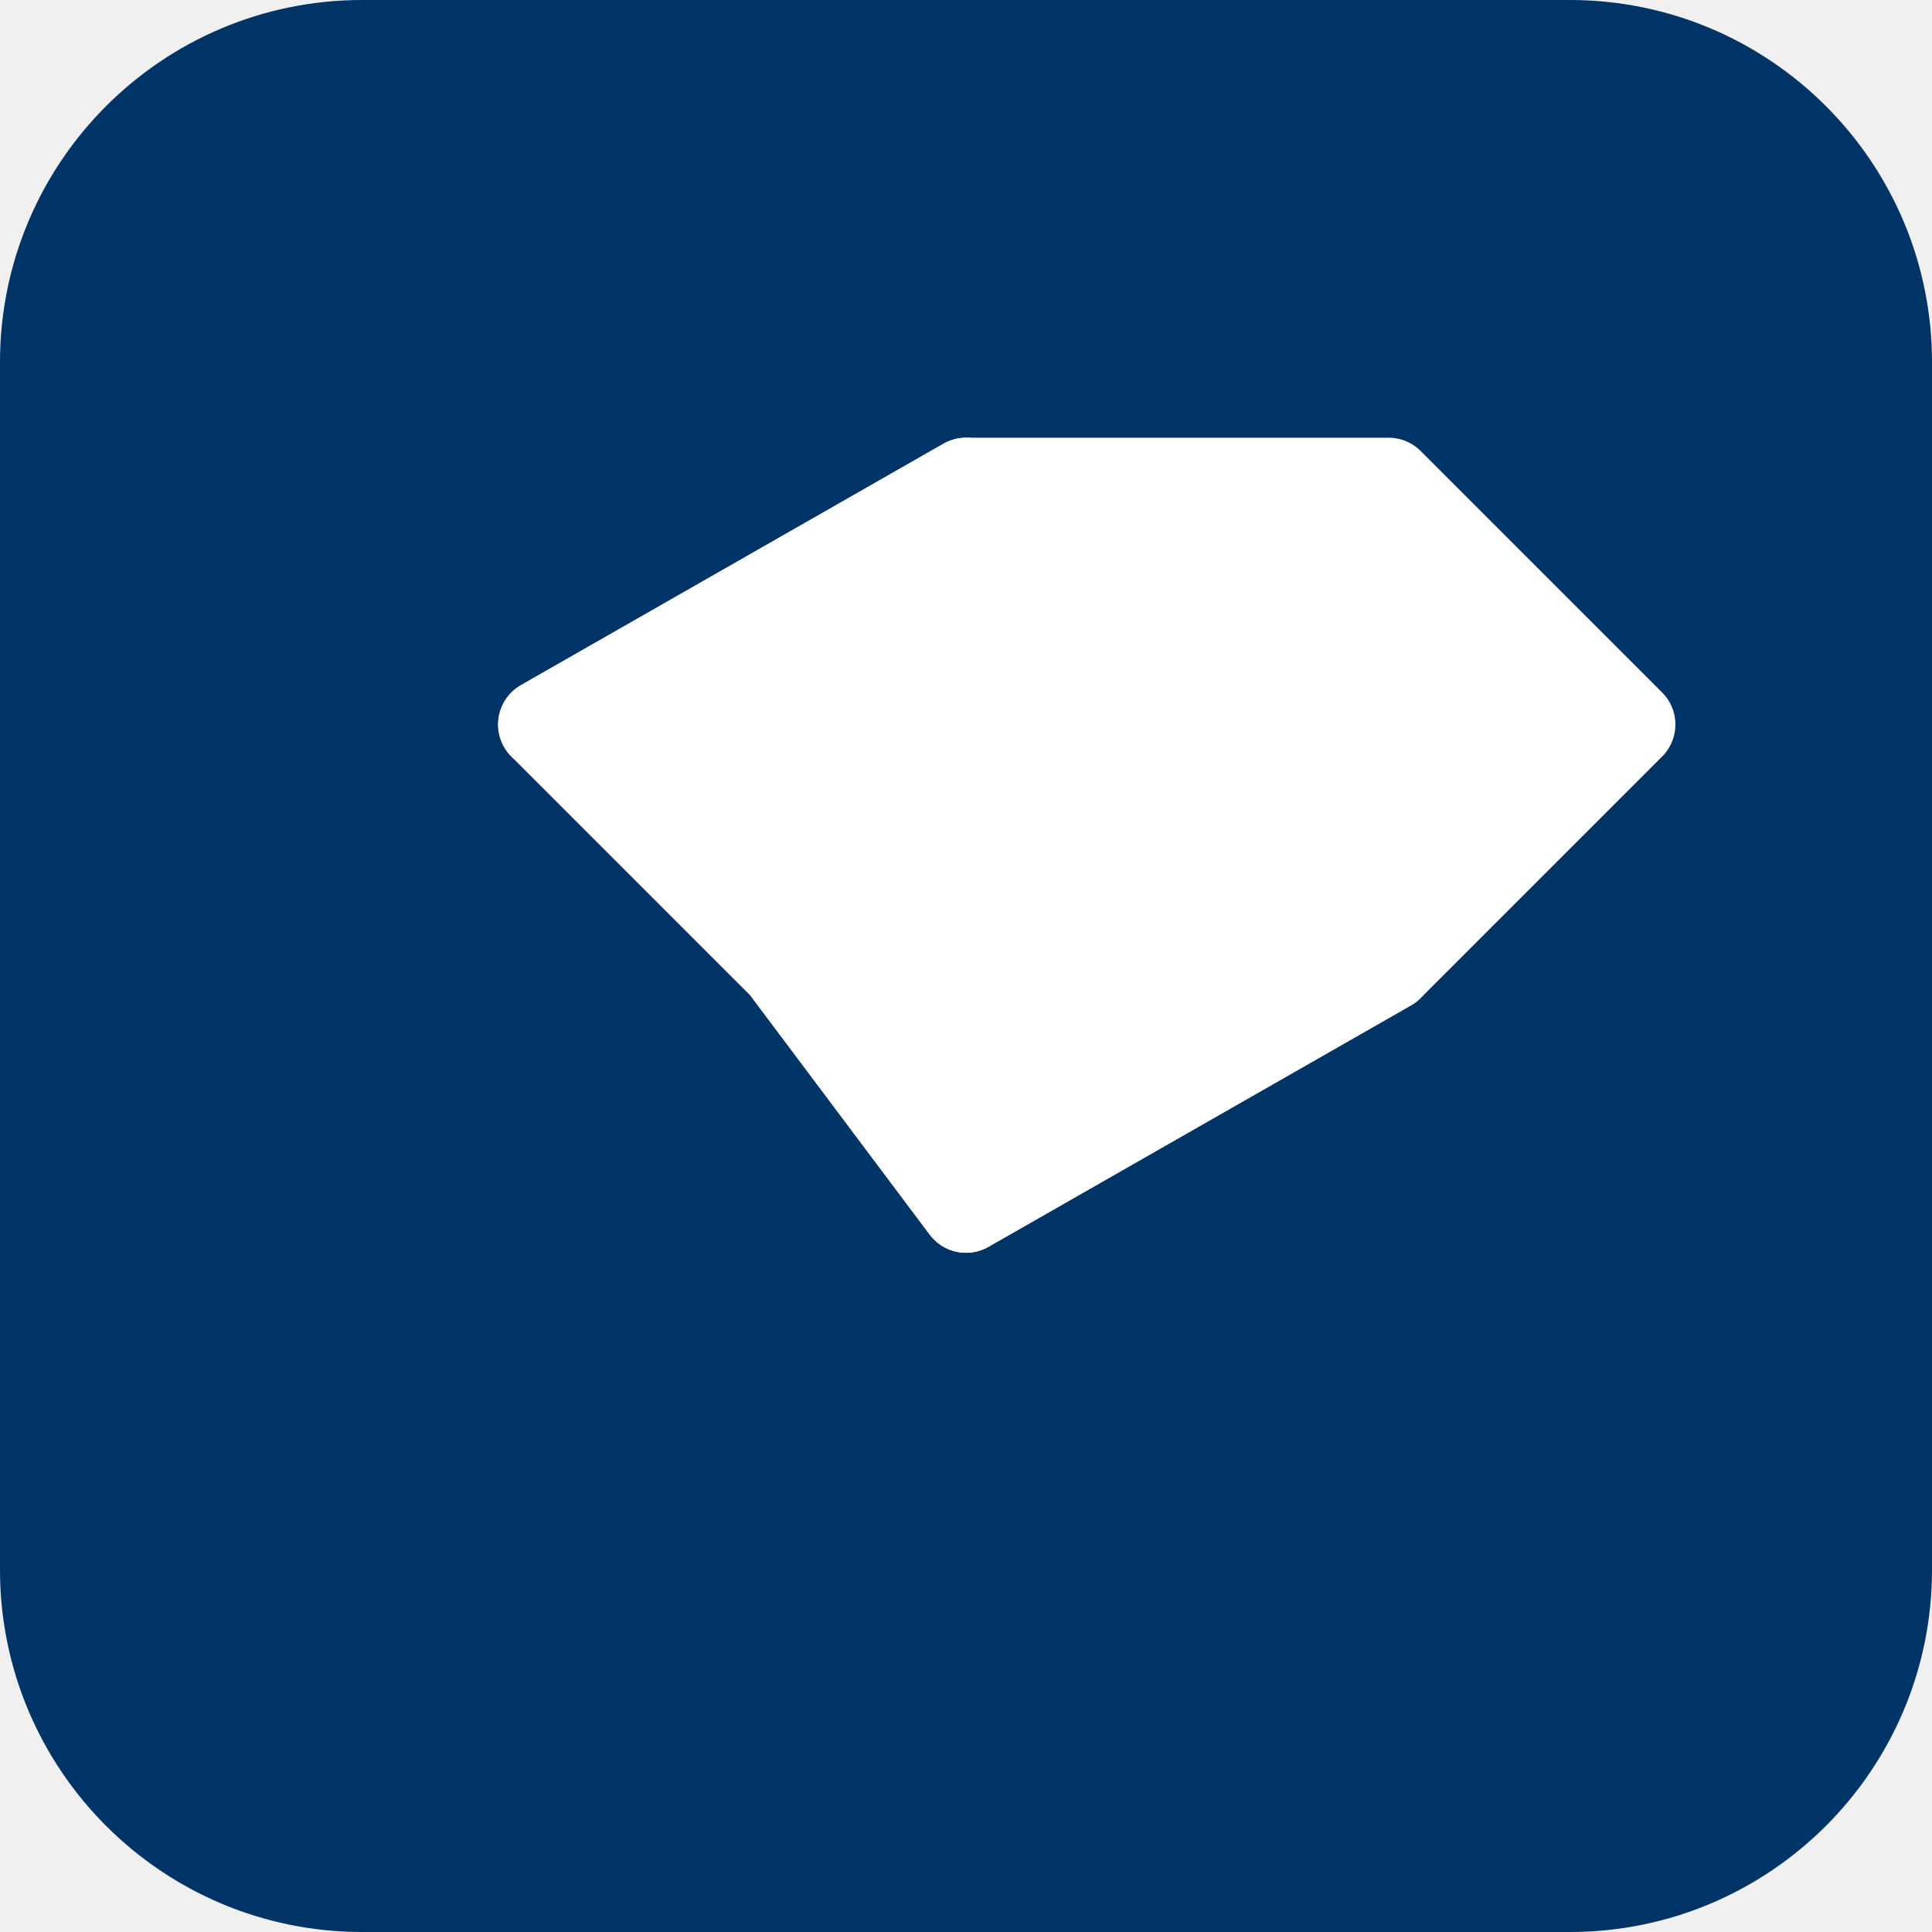
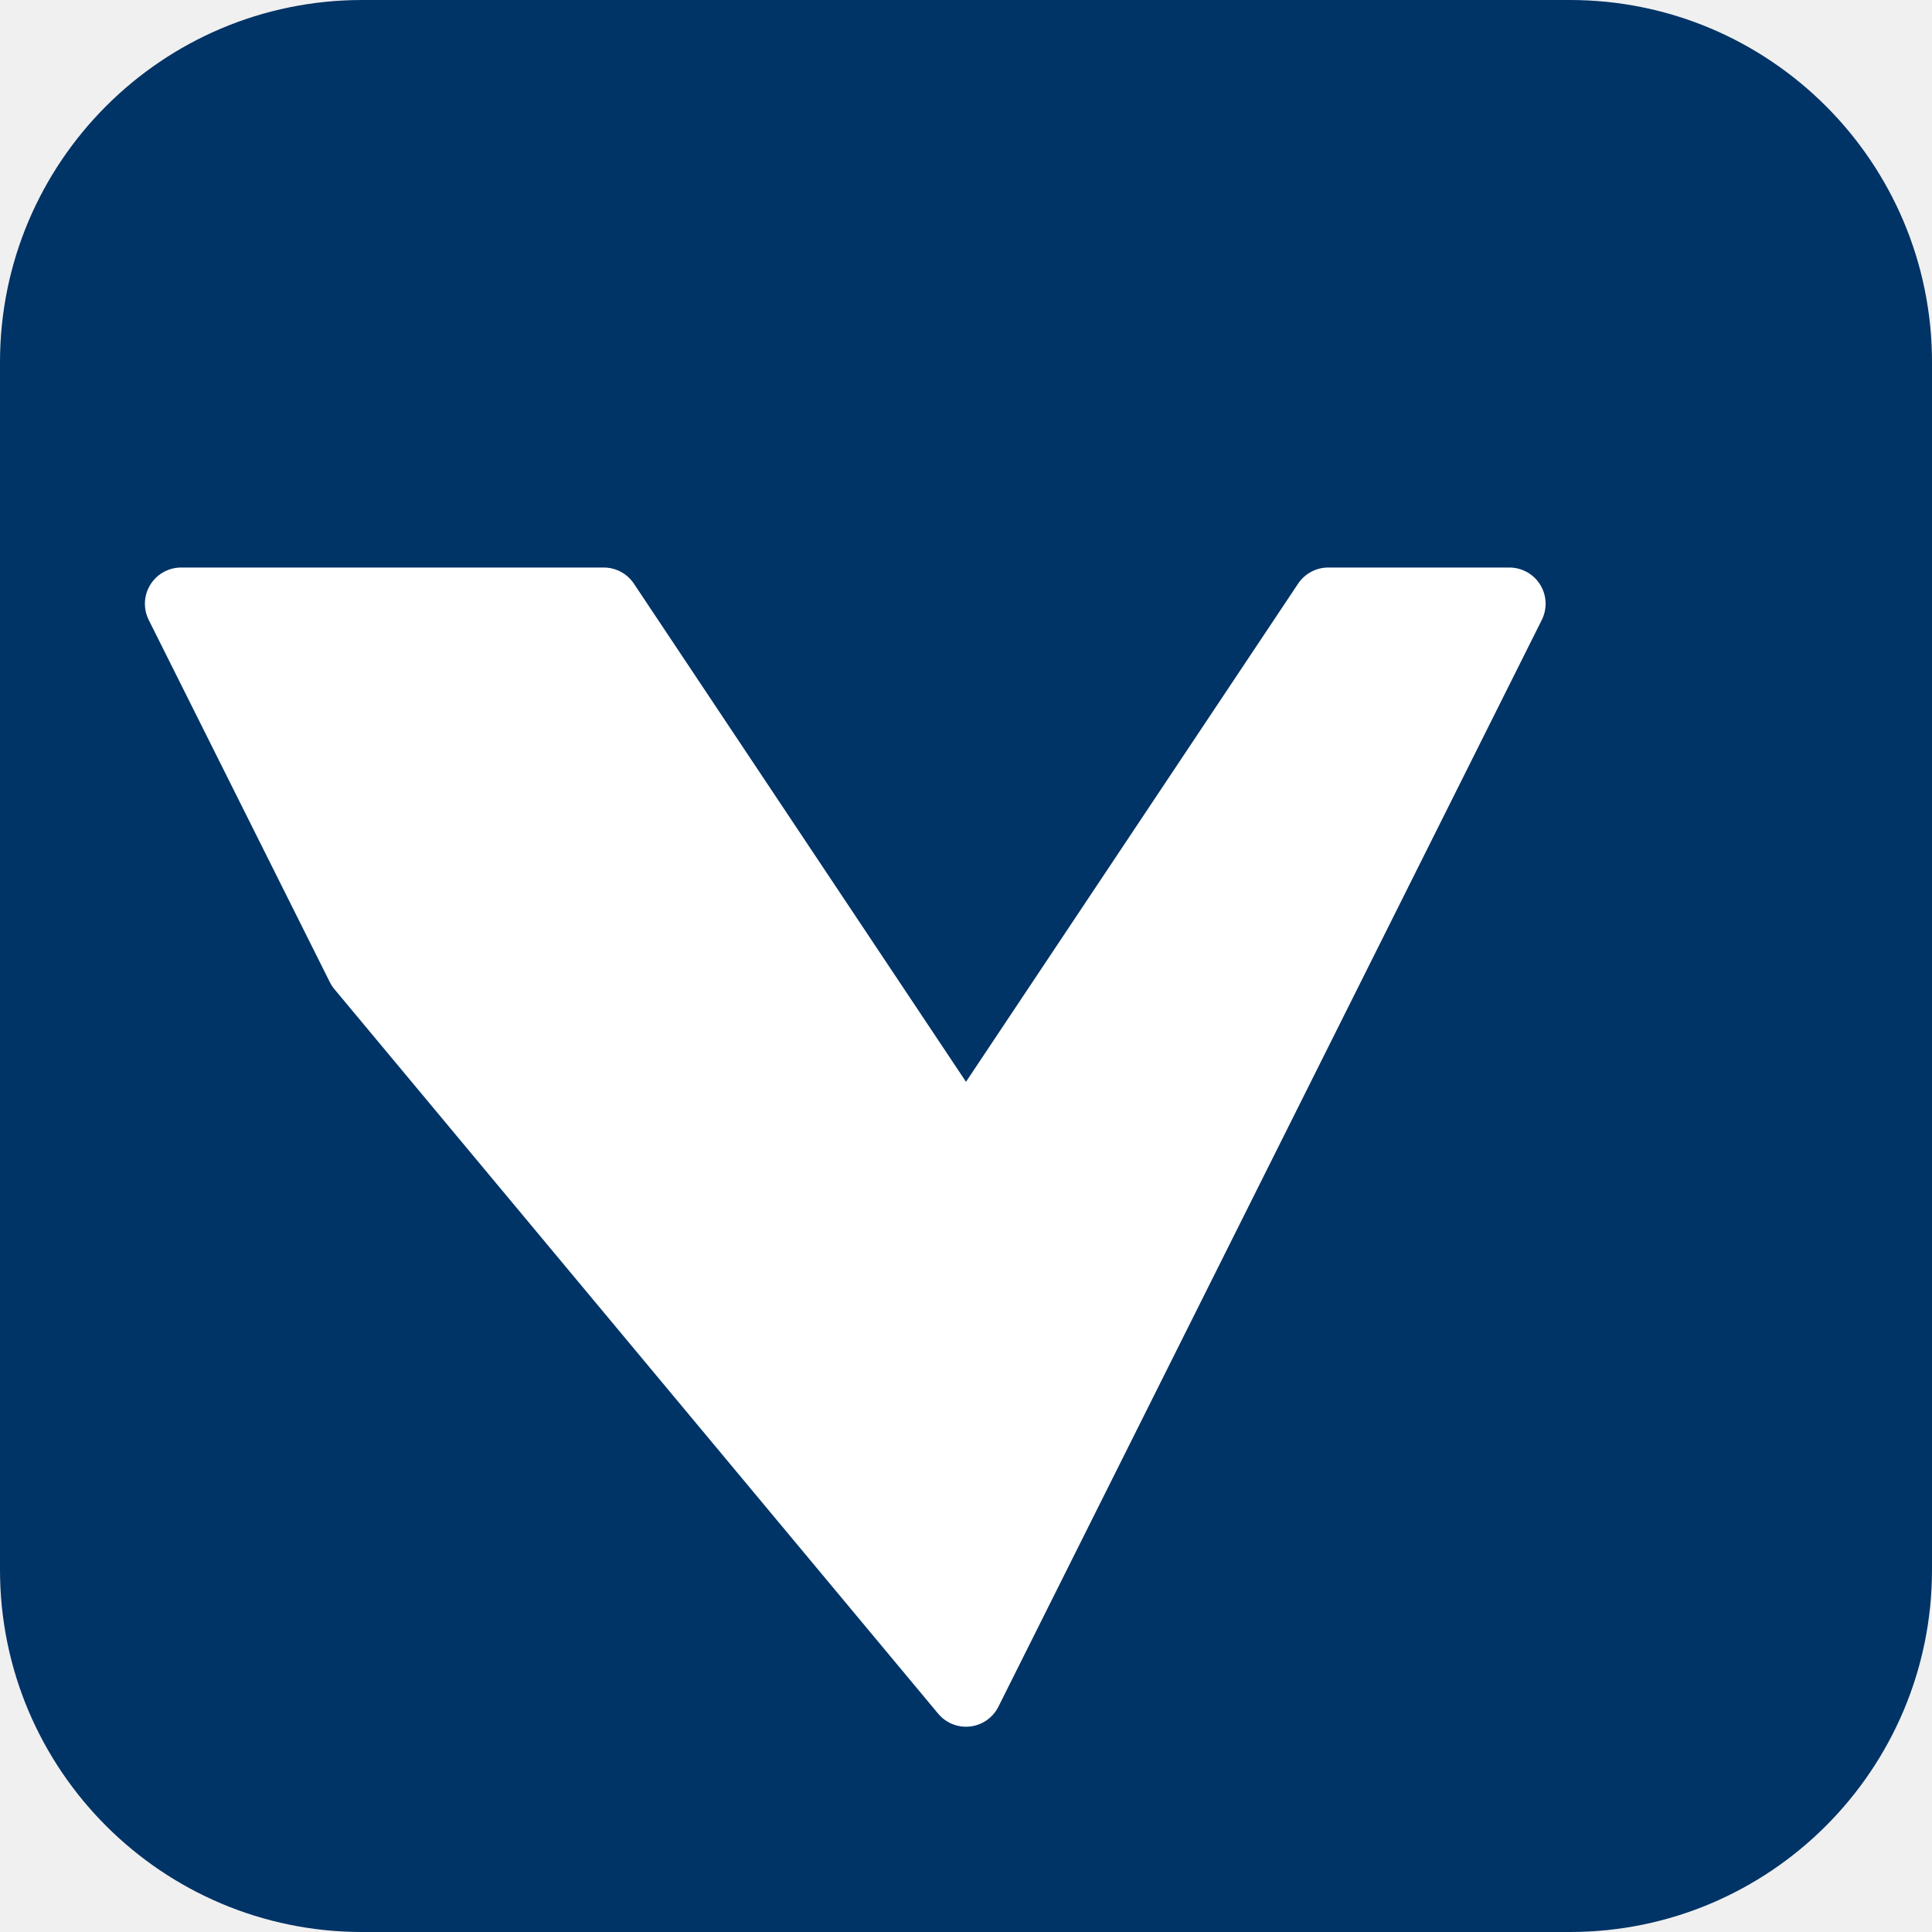
<svg xmlns="http://www.w3.org/2000/svg" viewBox="0 0 32 32">
  <rect width="32" height="32" rx="6" fill="#003366" />
-   <path d="M16 8 L9 12 L13 16 L16 20 L23 16 L27 12 L23 8 Z" fill="white" stroke="white" stroke-width="1.5" stroke-linecap="round" stroke-linejoin="round" />
-   <path d="M9 12 L16 8 L23 12" fill="none" stroke="white" stroke-width="1.5" stroke-linecap="round" stroke-linejoin="round" />
-   <path d="M13 16 L16 20 L23 16" fill="none" stroke="white" stroke-width="1.5" stroke-linecap="round" stroke-linejoin="round" />
+   <path d="M6 16 L3 10 h7 l6 9 6-9 h3 l-9 18 Z" fill="white" stroke="white" stroke-width="1.2" stroke-linecap="round" stroke-linejoin="round" />
</svg>
